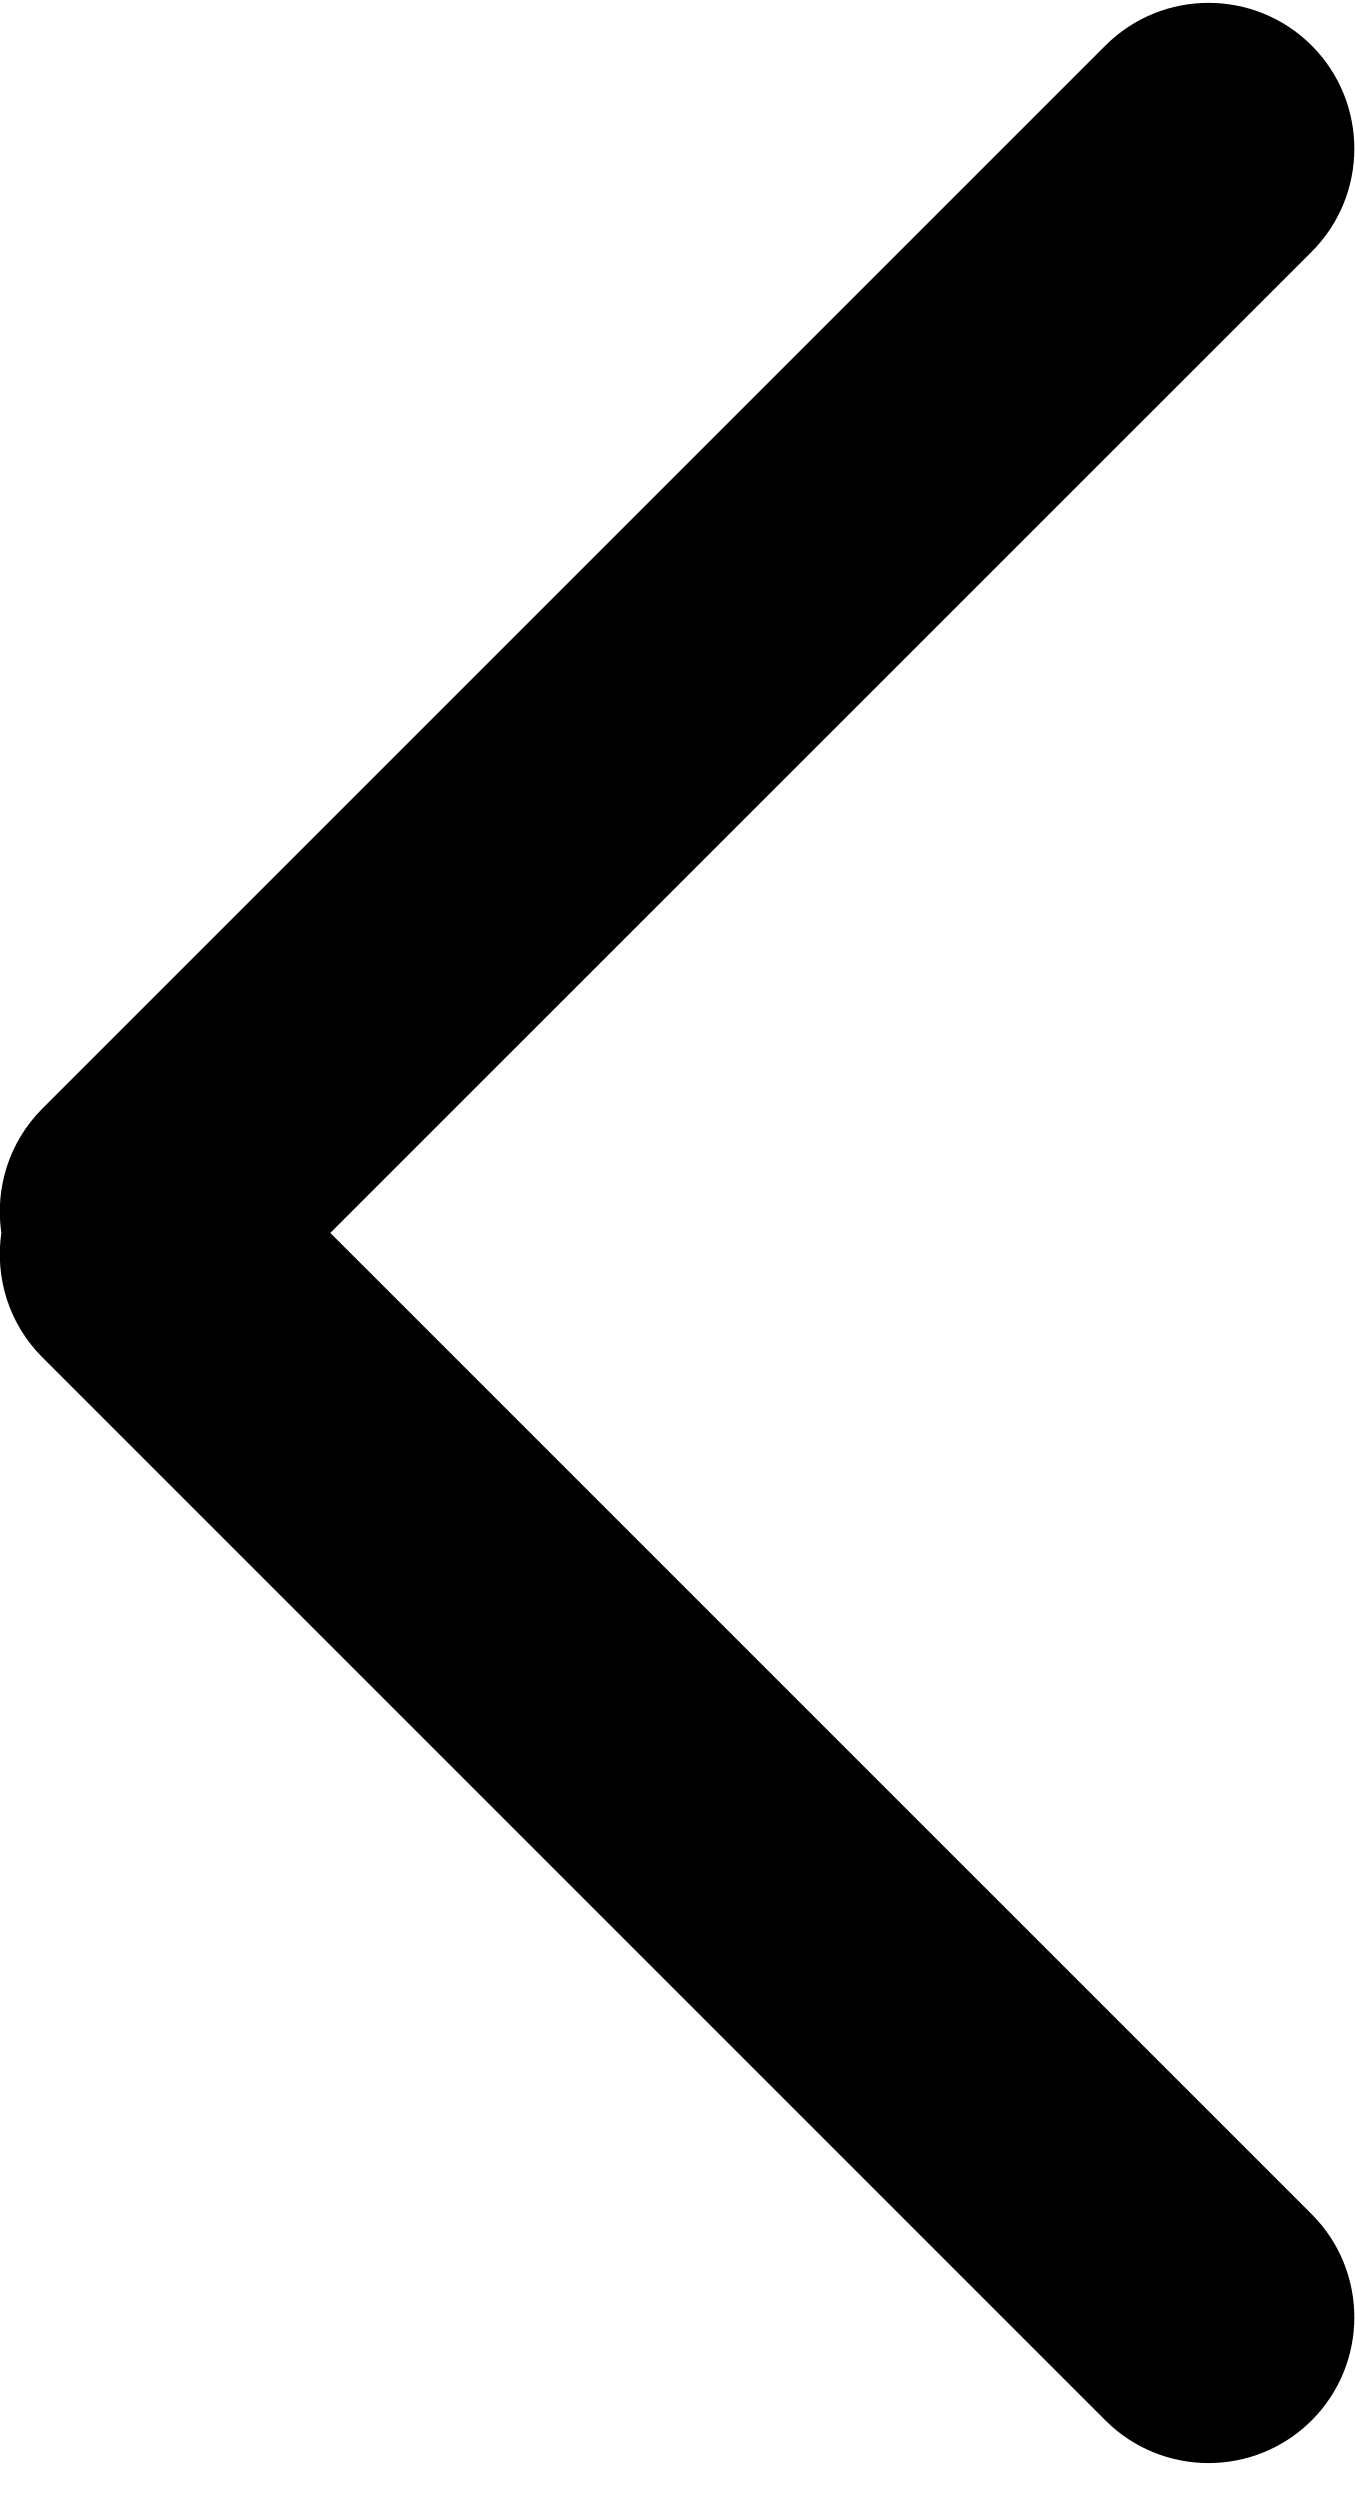
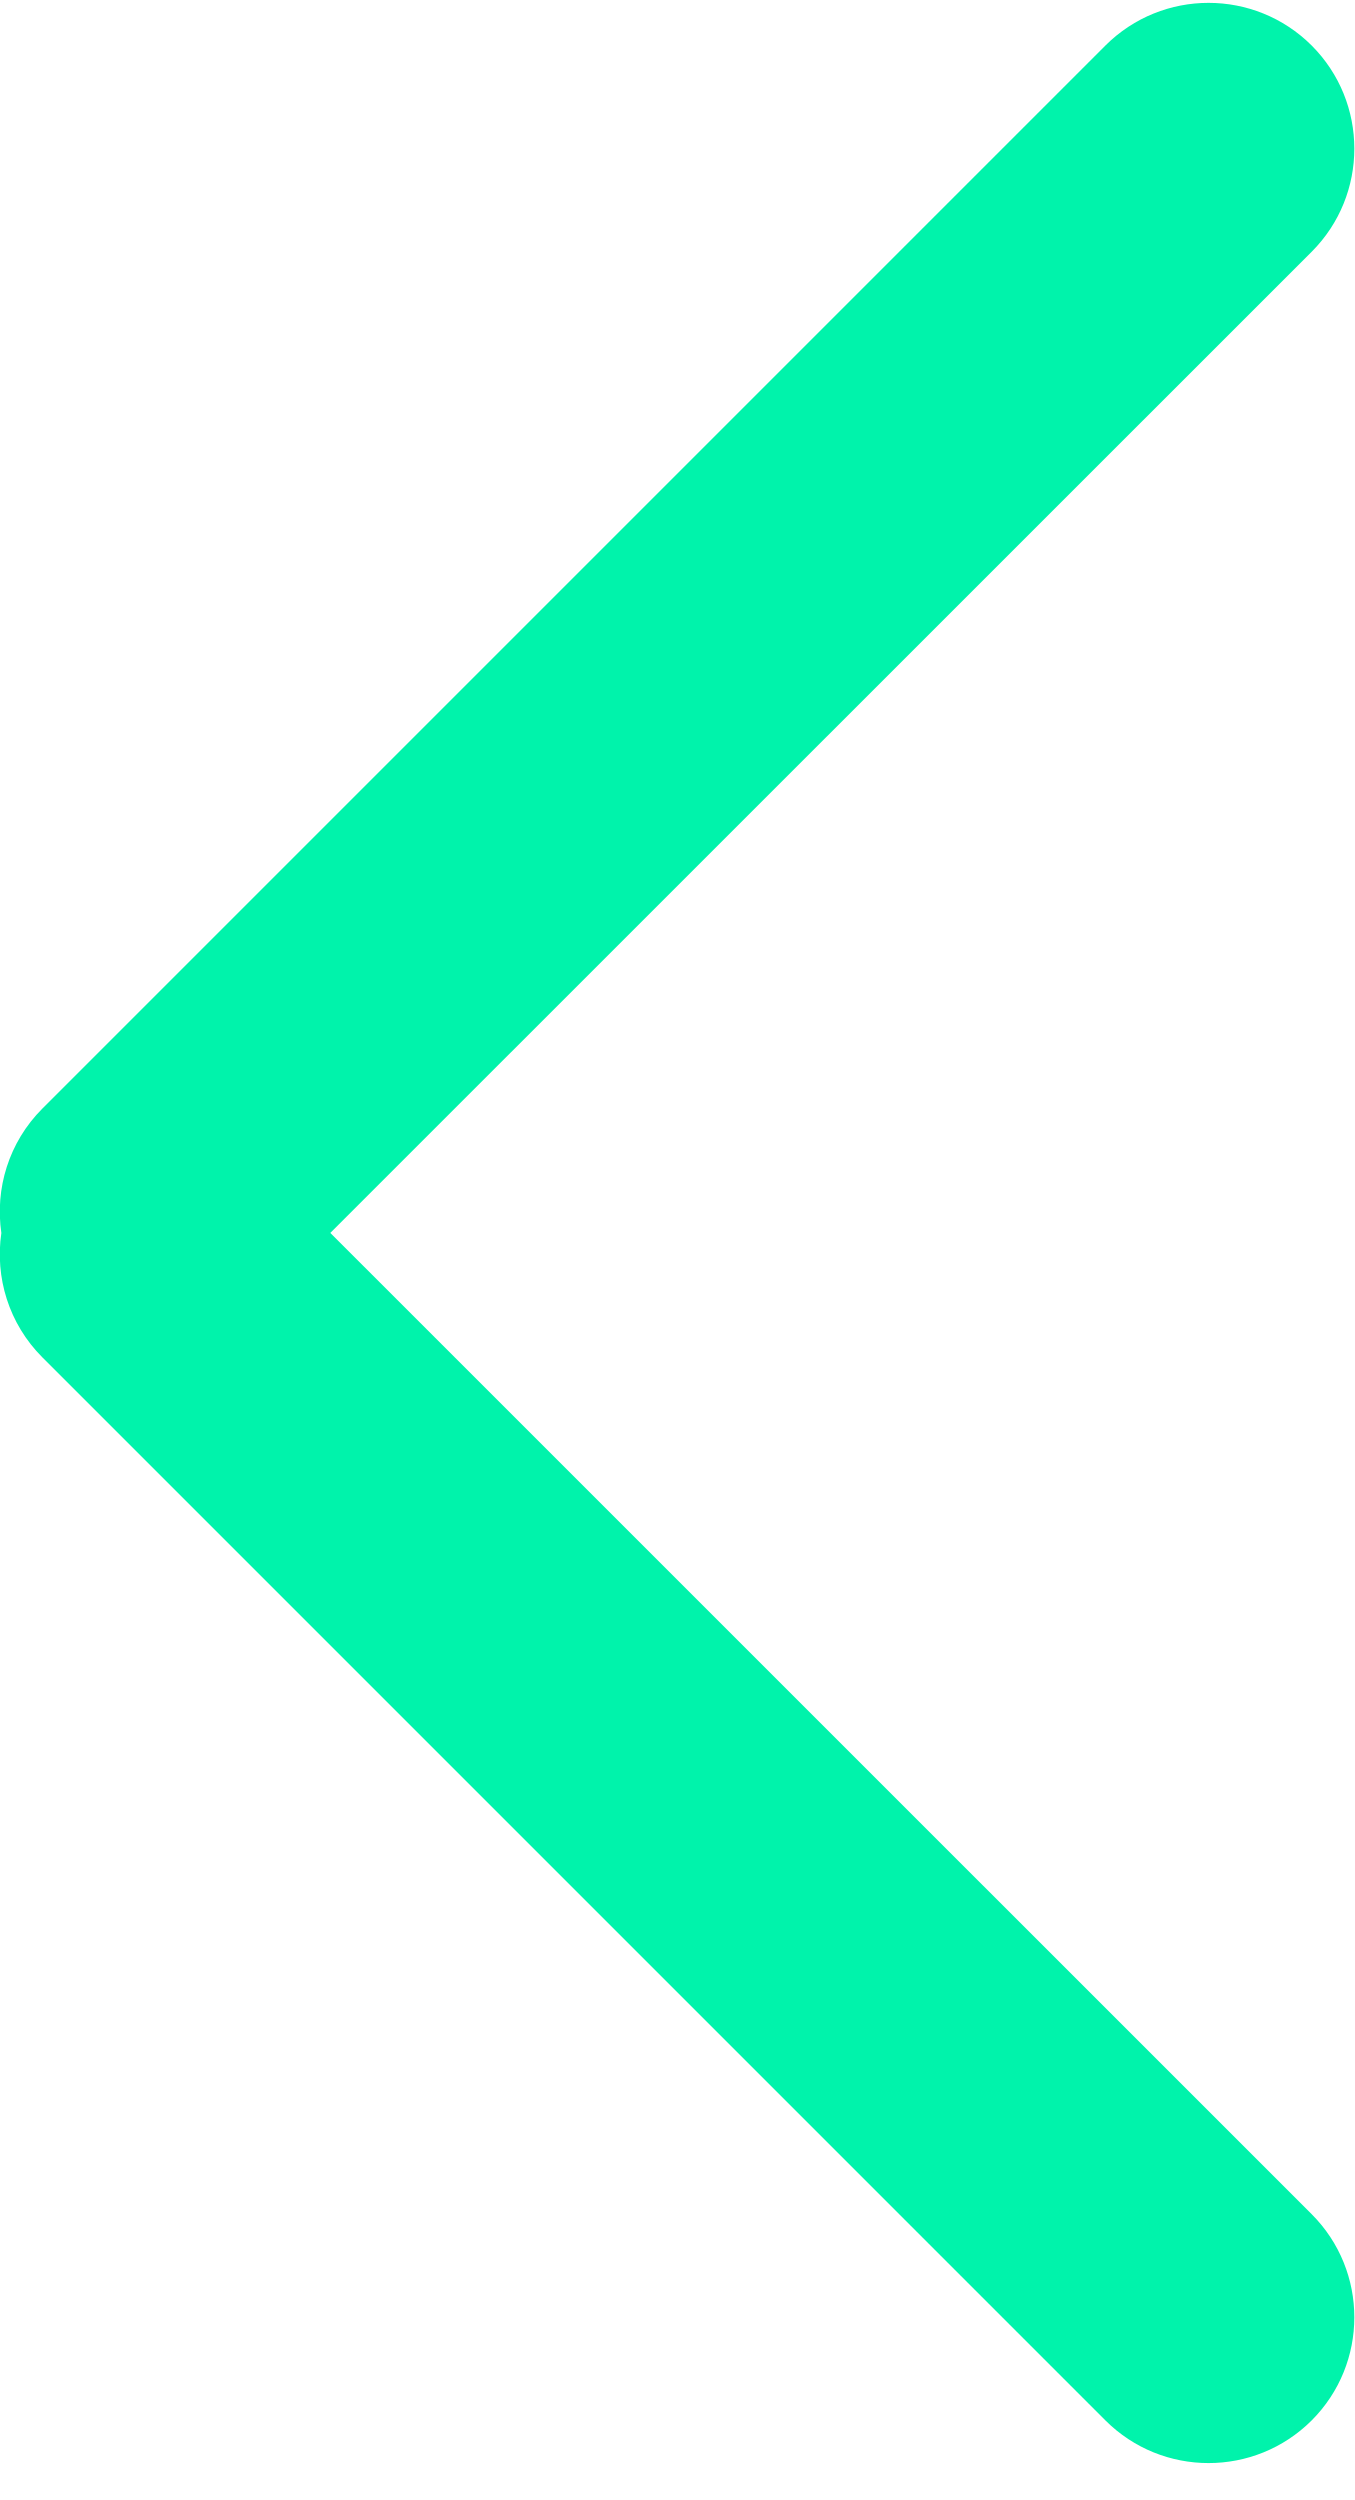
<svg xmlns="http://www.w3.org/2000/svg" width="13px" height="24px" viewBox="0 0 13 24" version="1.1">
  <g id="Page-1" stroke="none" stroke-width="1" fill="none" fill-rule="evenodd">
-     <g id="StaFi-rDOT-Copy-2" transform="translate(-382, -155)" fill="#000000">
+     <g id="StaFi-rDOT-Copy-2" transform="translate(-382, -155)" fill="#00F3AB">
      <path d="M394.592,155.437 C395.138,155.984 395.138,156.87 394.592,157.417 L385.171,166.836 L394.592,176.256 C395.138,176.803 395.138,177.689 394.592,178.236 C394.045,178.782 393.159,178.782 392.612,178.236 L382.408,168.032 C382.082,167.706 381.951,167.26 382.013,166.837 C381.951,166.413 382.082,165.967 382.408,165.641 L392.612,155.437 C393.159,154.891 394.045,154.891 394.592,155.437 Z" id="Combined-Shape" />
    </g>
  </g>
</svg>
